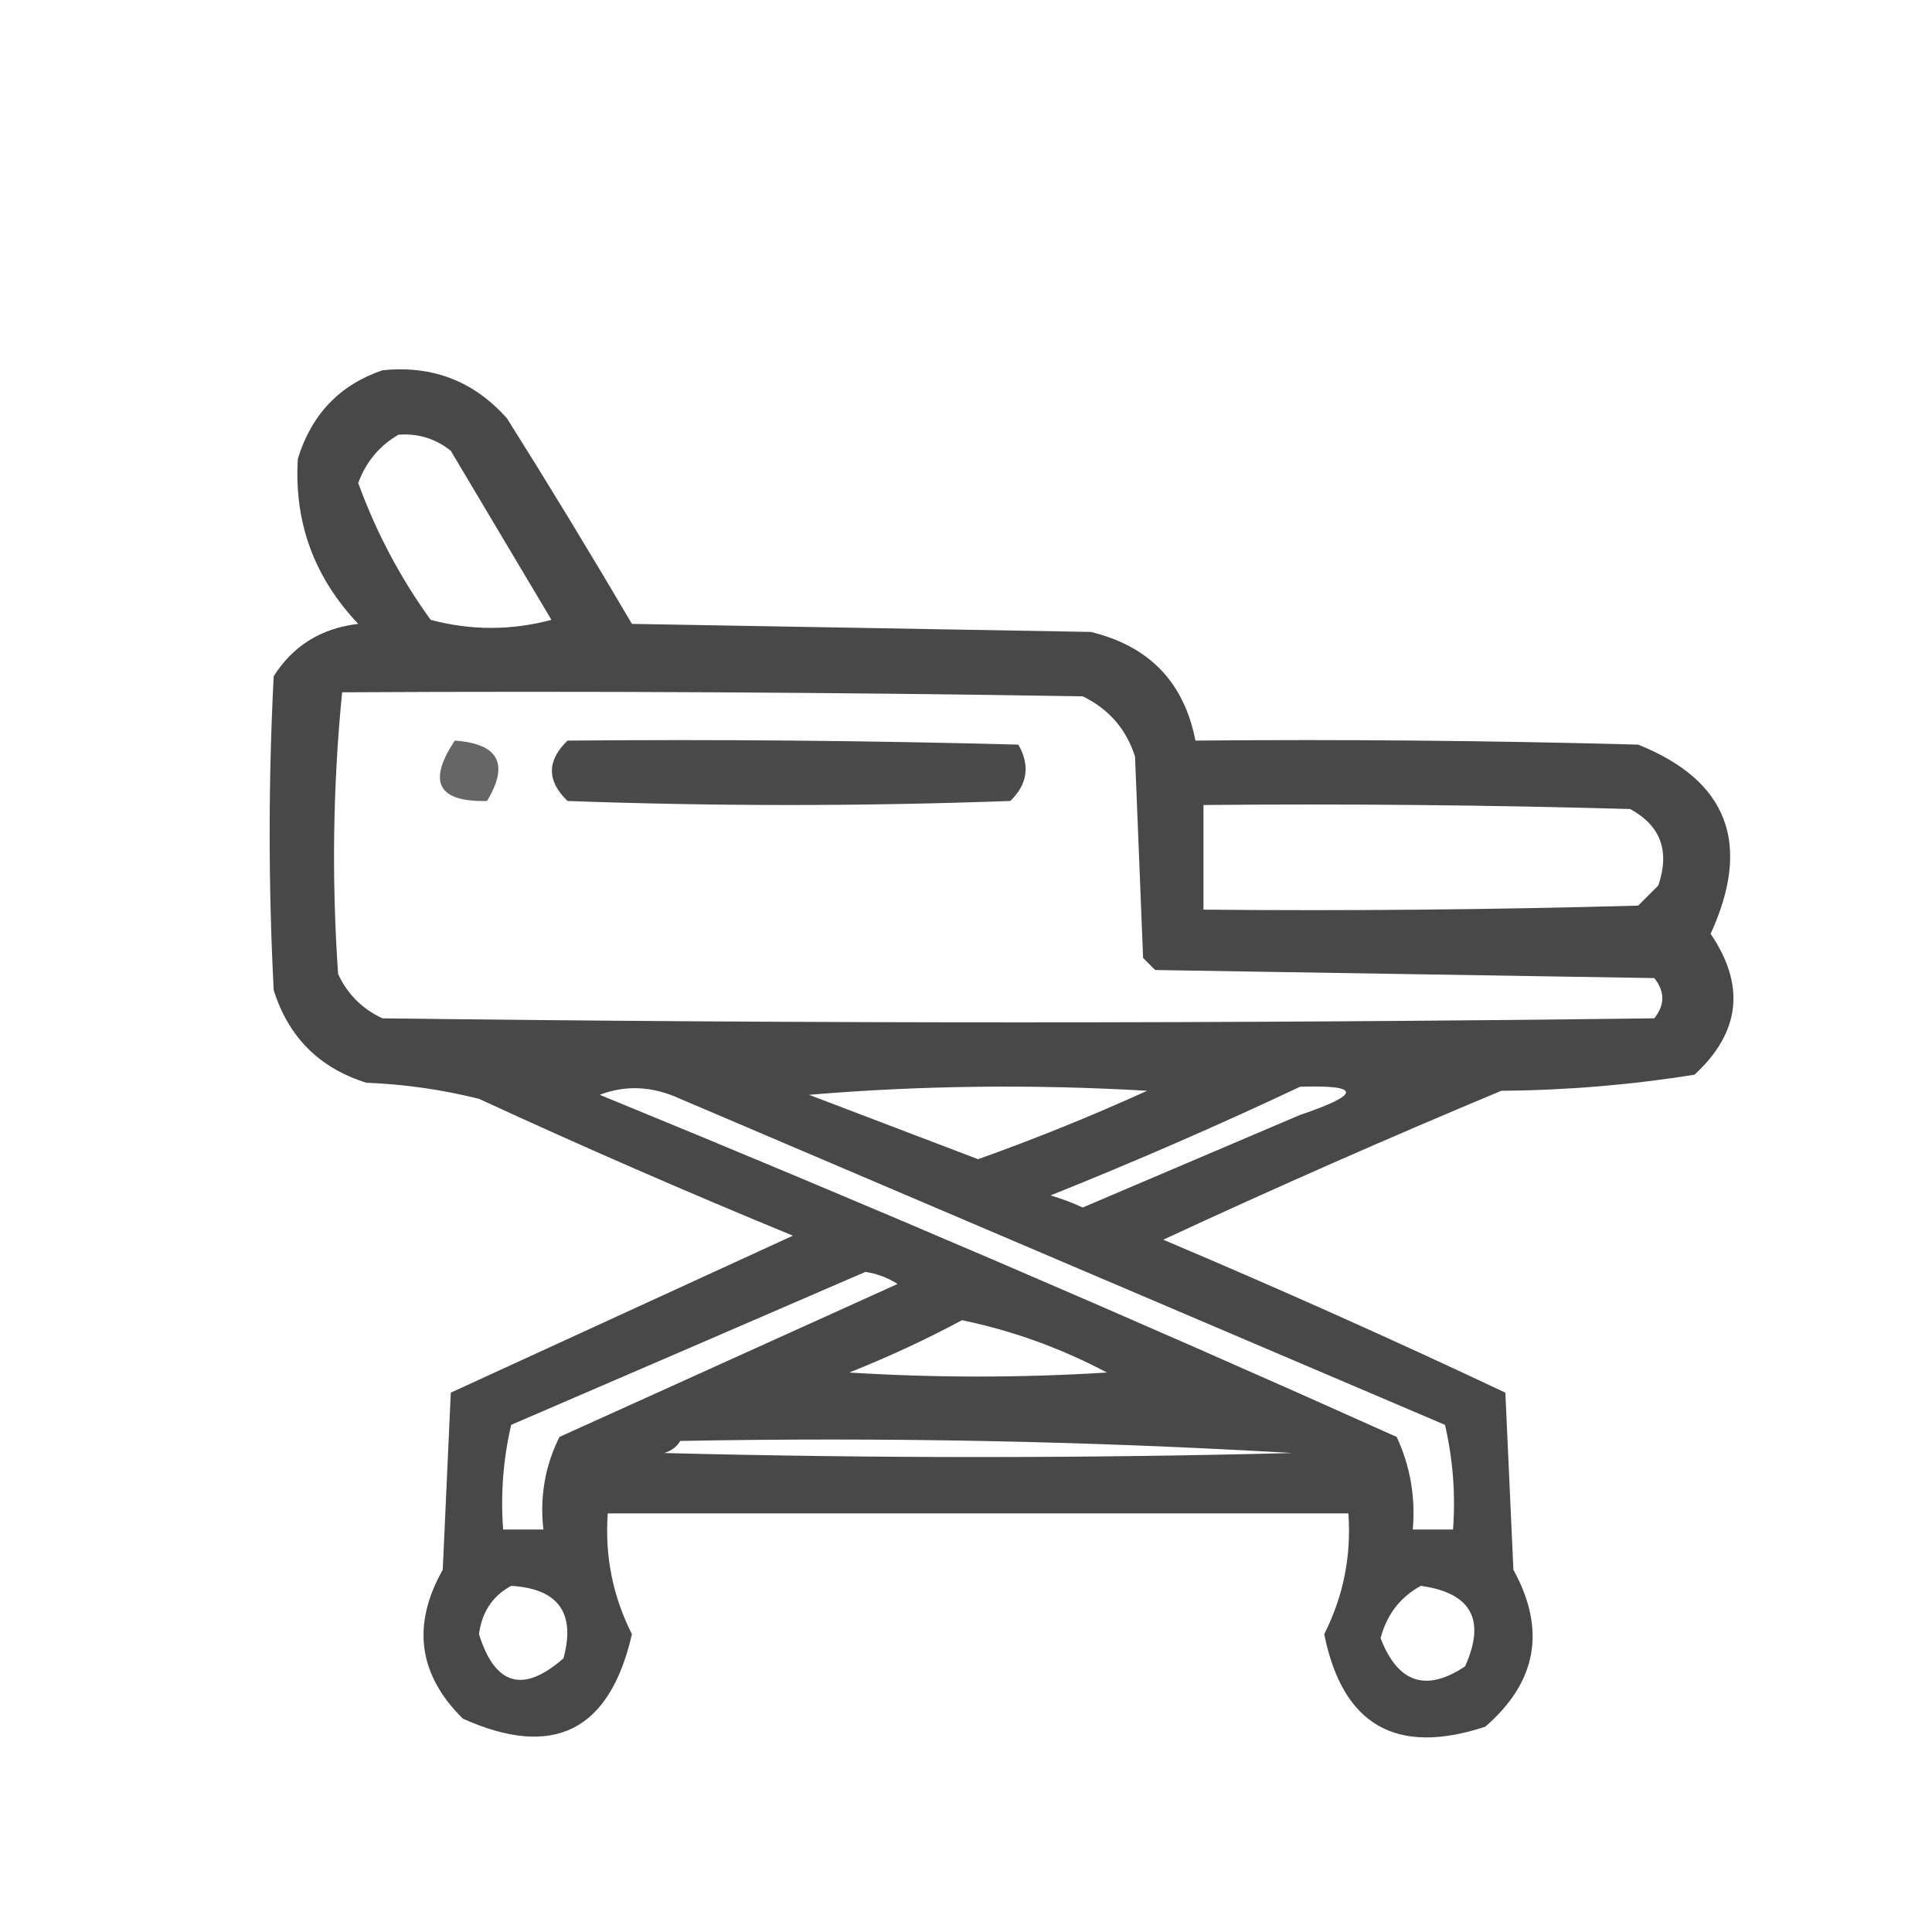
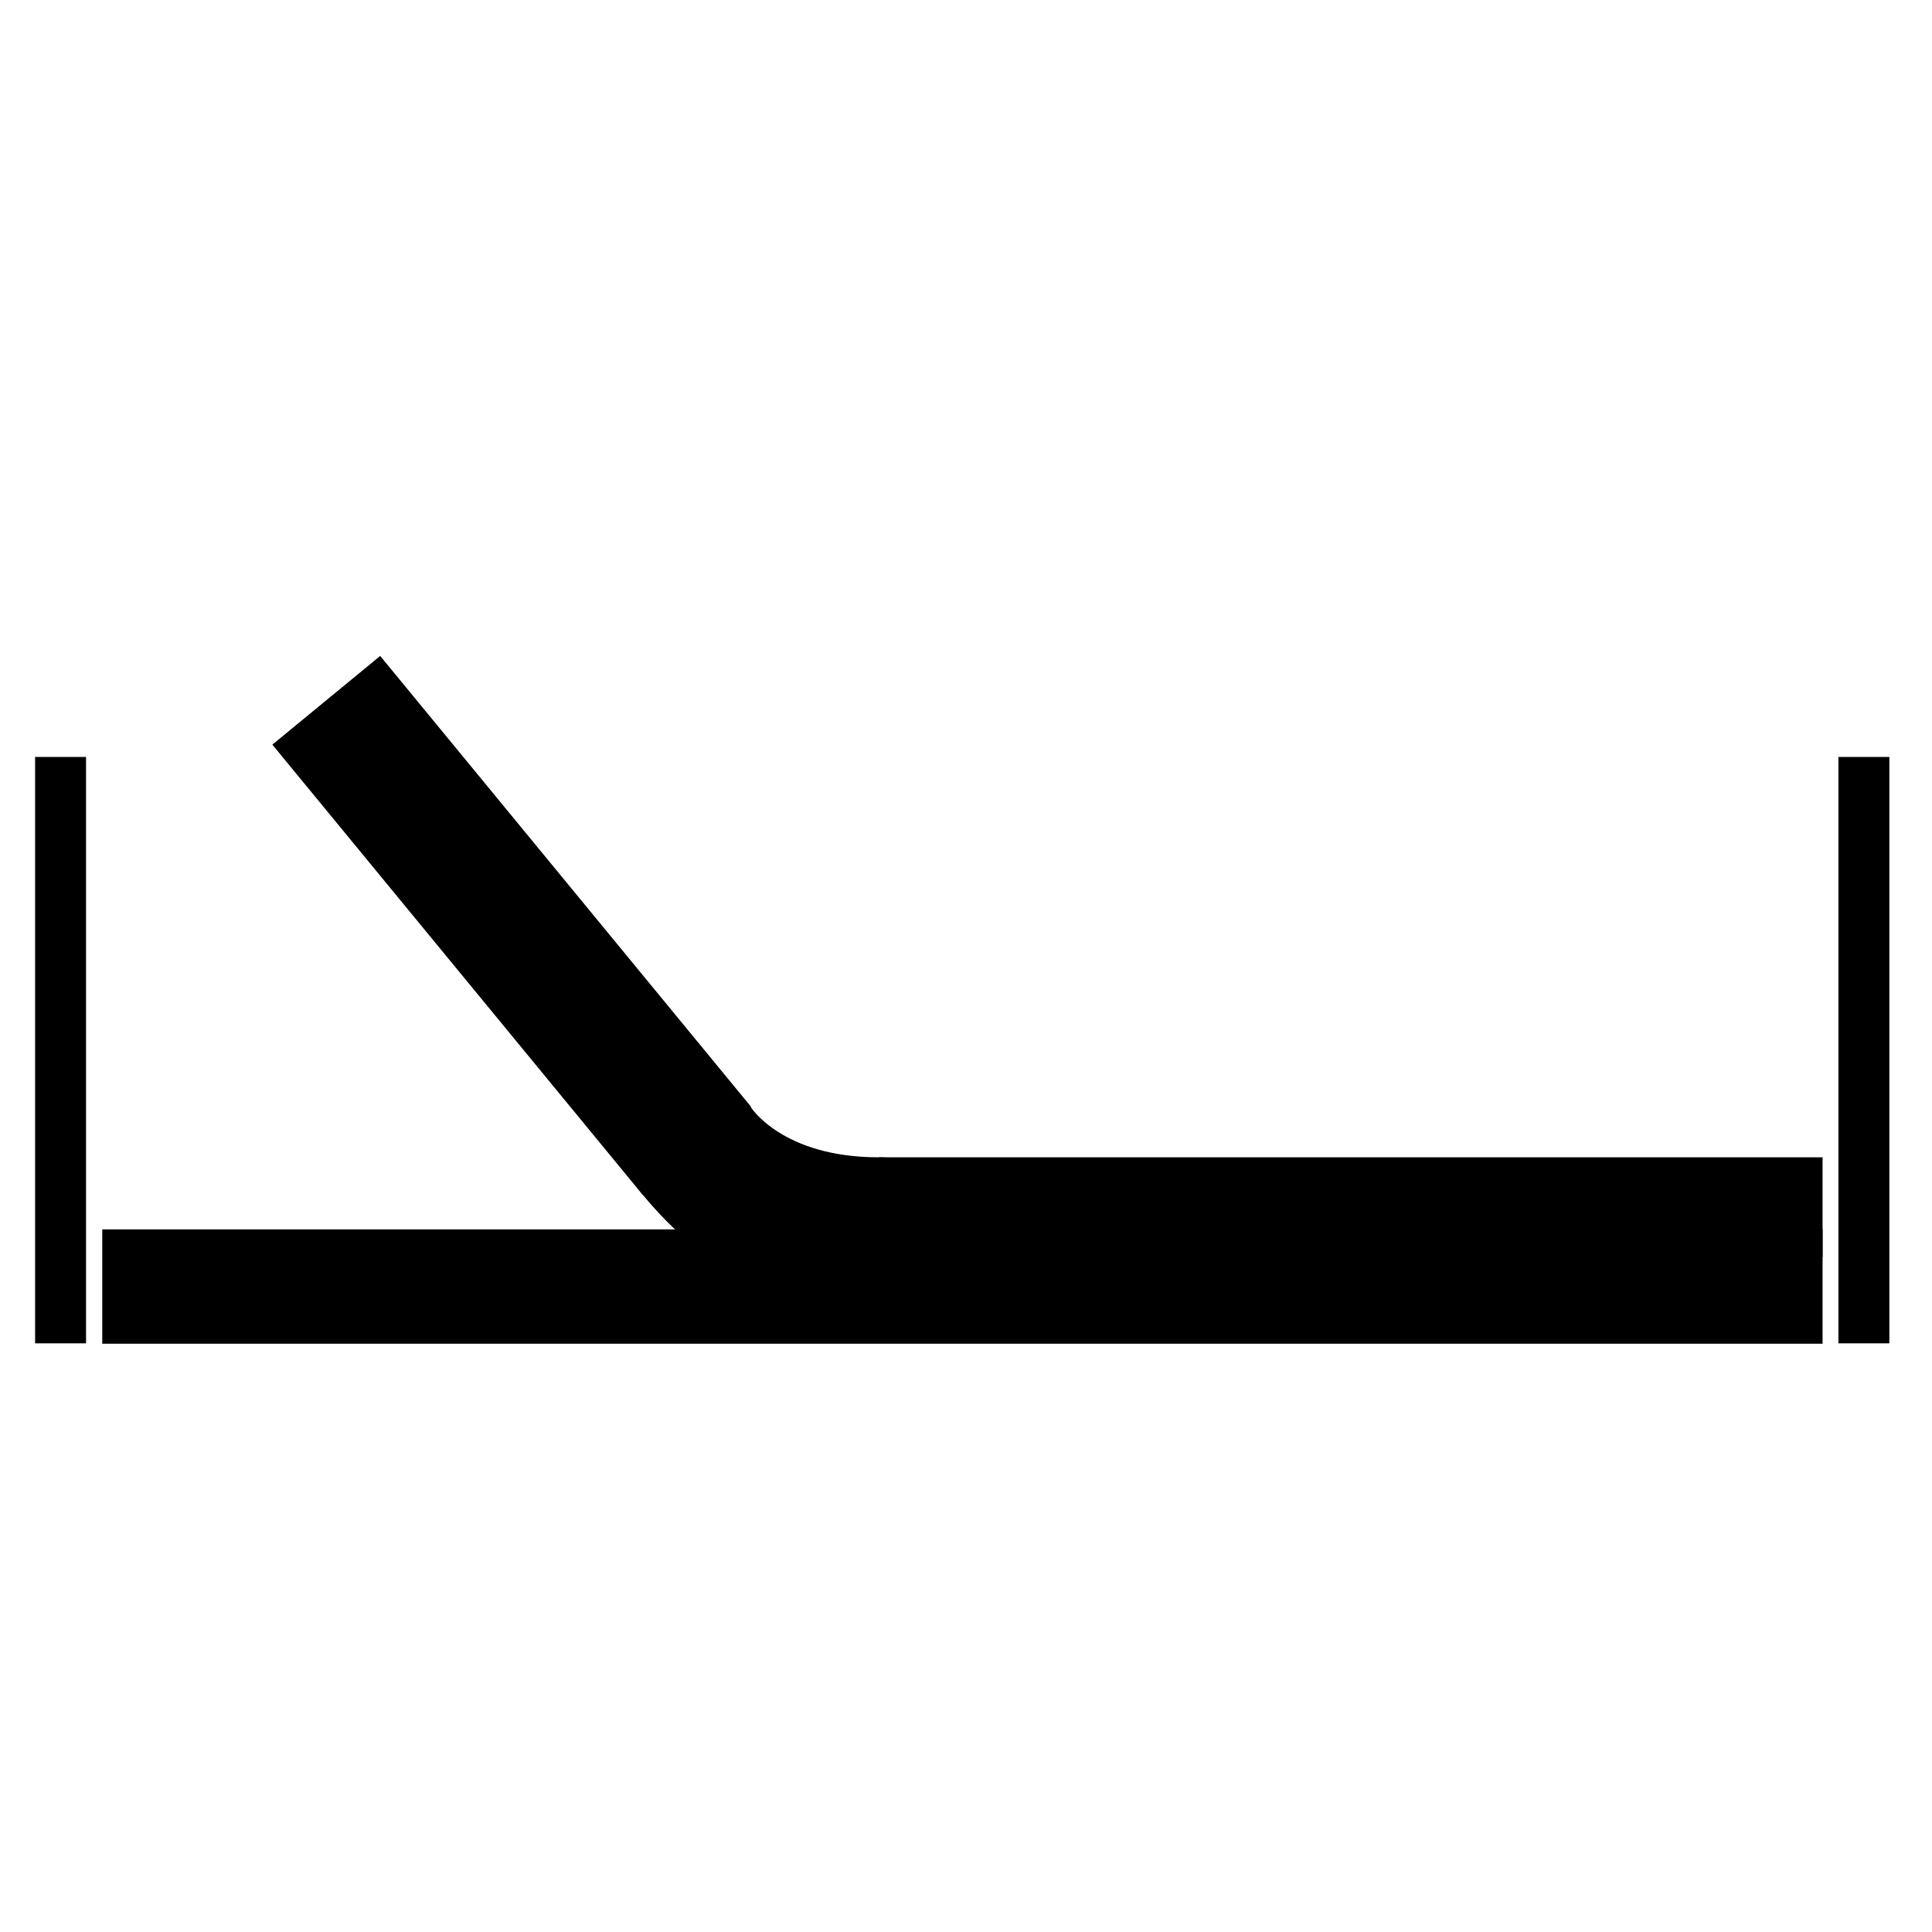
- <svg xmlns="http://www.w3.org/2000/svg" width="48" height="48" viewBox="0 0 240 197" fill="none" style="shape-rendering:geometricPrecision; text-rendering:geometricPrecision; image-rendering:optimizeQuality; fill-rule:evenodd; clip-rule:evenodd">
+ <svg xmlns="http://www.w3.org/2000/svg" width="48" height="48" viewBox="0 0 512 512" style="enable-background:new 0 0 512 512;" xml:space="preserve">
+   <rect x="232.9" y="306.7" width="250.1" height="26.5" />
+   <rect x="117.1" y="168" transform="matrix(0.7723 -0.6353 0.6353 0.7723 -124.9901 141.9825)" width="37" height="154.7" />
+   <path d="M198.9,293.3c0,0,8.3,13.4,34,13.4s20.5,31.1,20.5,31.1l-42.9,3.9c0,0-18.5,1.1-40.1-25S198.9,293.3,198.9,293.3z" />
  <g>
-     <path style="opacity:0.885" fill="#303030" d="M 47.5,24.5 C 53.731,23.853 58.898,25.853 63,30.5C 68.292,38.917 73.459,47.417 78.5,56C 97.5,56.333 116.5,56.667 135.5,57C 142.762,58.76 147.095,63.26 148.5,70.5C 166.836,70.333 185.17,70.5 203.5,71C 214.631,75.461 217.631,83.295 212.5,94.5C 216.857,100.922 216.19,106.755 210.5,112C 202.603,113.27 194.603,113.937 186.5,114C 172.374,119.897 158.374,126.063 144.5,132.5C 158.799,138.544 172.966,144.877 187,151.5C 187.333,158.833 187.667,166.167 188,173.5C 192.091,180.942 190.924,187.442 184.5,193C 173.441,196.64 166.774,192.807 164.5,181.5C 166.882,176.783 167.882,171.783 167.5,166.5C 136.833,166.5 106.167,166.5 75.5,166.5C 75.118,171.783 76.118,176.783 78.5,181.5C 75.749,193.542 68.749,197.042 57.5,192C 51.961,186.529 51.128,180.362 55,173.5C 55.333,166.167 55.667,158.833 56,151.5C 70.184,144.996 84.351,138.496 98.5,132C 85.383,126.608 72.383,120.942 59.5,115C 54.917,113.855 50.251,113.189 45.5,113C 39.667,111.167 35.833,107.333 34,101.5C 33.333,88.5 33.333,75.5 34,62.5C 36.412,58.704 39.912,56.538 44.5,56C 39.017,50.211 36.517,43.377 37,35.5C 38.684,29.985 42.184,26.318 47.5,24.5 Z M 49.5,32.5 C 51.936,32.317 54.103,32.984 56,34.5C 60.167,41.5 64.333,48.5 68.5,55.5C 63.5,56.833 58.5,56.833 53.5,55.5C 49.719,50.272 46.719,44.605 44.5,38.5C 45.465,35.872 47.132,33.872 49.5,32.5 Z M 42.5,64.5 C 73.168,64.333 103.835,64.5 134.5,65C 137.756,66.587 139.923,69.087 141,72.5C 141.333,80.833 141.667,89.167 142,97.5C 142.5,98 143,98.5 143.5,99C 164.167,99.333 184.833,99.667 205.5,100C 206.833,101.667 206.833,103.333 205.5,105C 152.833,105.667 100.167,105.667 47.5,105C 45,103.833 43.167,102 42,99.5C 41.189,87.757 41.356,76.091 42.5,64.5 Z M 149.5,78.5 C 167.17,78.333 184.836,78.5 202.5,79C 206.292,81.053 207.458,84.219 206,88.5C 205.167,89.333 204.333,90.167 203.5,91C 185.503,91.5 167.503,91.667 149.5,91.5C 149.5,87.167 149.5,82.833 149.5,78.5 Z M 74.5,114.5 C 77.74,113.258 81.074,113.424 84.5,115C 116.167,128.5 147.833,142 179.5,155.5C 180.492,159.783 180.826,164.116 180.5,168.5C 178.833,168.5 177.167,168.5 175.5,168.5C 175.85,164.454 175.183,160.62 173.5,157C 140.7,142.264 107.7,128.097 74.5,114.5 Z M 100.5,114.5 C 114.327,113.339 128.327,113.173 142.5,114C 135.615,117.128 128.615,119.962 121.5,122.5C 114.482,119.828 107.482,117.161 100.5,114.5 Z M 161.5,113.5 C 169.108,113.259 169.108,114.426 161.5,117C 152.5,120.833 143.5,124.667 134.5,128.5C 133.205,127.902 131.872,127.402 130.5,127C 141.058,122.768 151.392,118.268 161.5,113.5 Z M 107.5,136.5 C 108.922,136.709 110.255,137.209 111.5,138C 97.531,144.317 83.531,150.65 69.5,157C 67.71,160.583 67.043,164.416 67.5,168.5C 65.833,168.5 64.167,168.5 62.5,168.5C 62.174,164.116 62.508,159.783 63.5,155.5C 78.268,149.142 92.934,142.809 107.5,136.5 Z M 119.5,142.5 C 125.777,143.801 131.777,145.967 137.5,149C 126.833,149.667 116.167,149.667 105.5,149C 110.377,147.058 115.044,144.892 119.5,142.5 Z M 84.5,157.5 C 109.923,157.019 135.256,157.519 160.5,159C 134.5,159.667 108.5,159.667 82.5,159C 83.416,158.722 84.082,158.222 84.5,157.5 Z M 63.5,175.5 C 69.356,175.854 71.523,178.854 70,184.5C 64.995,188.888 61.495,187.888 59.5,181.5C 59.866,178.744 61.2,176.744 63.5,175.5 Z M 176.5,175.5 C 182.771,176.374 184.604,179.707 182,185.5C 177.152,188.742 173.652,187.575 171.5,182C 172.269,179.074 173.935,176.907 176.5,175.5 Z" />
-   </g>
-   <g>
-     <path style="opacity:0.739" fill="#303030" d="M 56.5,70.5 C 61.942,70.886 63.276,73.386 60.5,78C 54.403,78.147 53.07,75.647 56.5,70.5 Z" />
-   </g>
-   <g>
-     <path style="opacity:0.874" fill="#303030" d="M 70.5,70.5 C 89.17,70.333 107.836,70.5 126.5,71C 127.982,73.592 127.648,75.925 125.5,78C 107.167,78.667 88.833,78.667 70.5,78C 67.914,75.506 67.914,73.006 70.5,70.5 Z" />
+     <rect x="9.3" y="200.6" width="13.5" height="155.4" />
+     <rect x="487.2" y="200.6" width="13.5" height="155.4" />
+     <rect x="27.1" y="325.8" width="455.9" height="30.3" />
  </g>
</svg>
